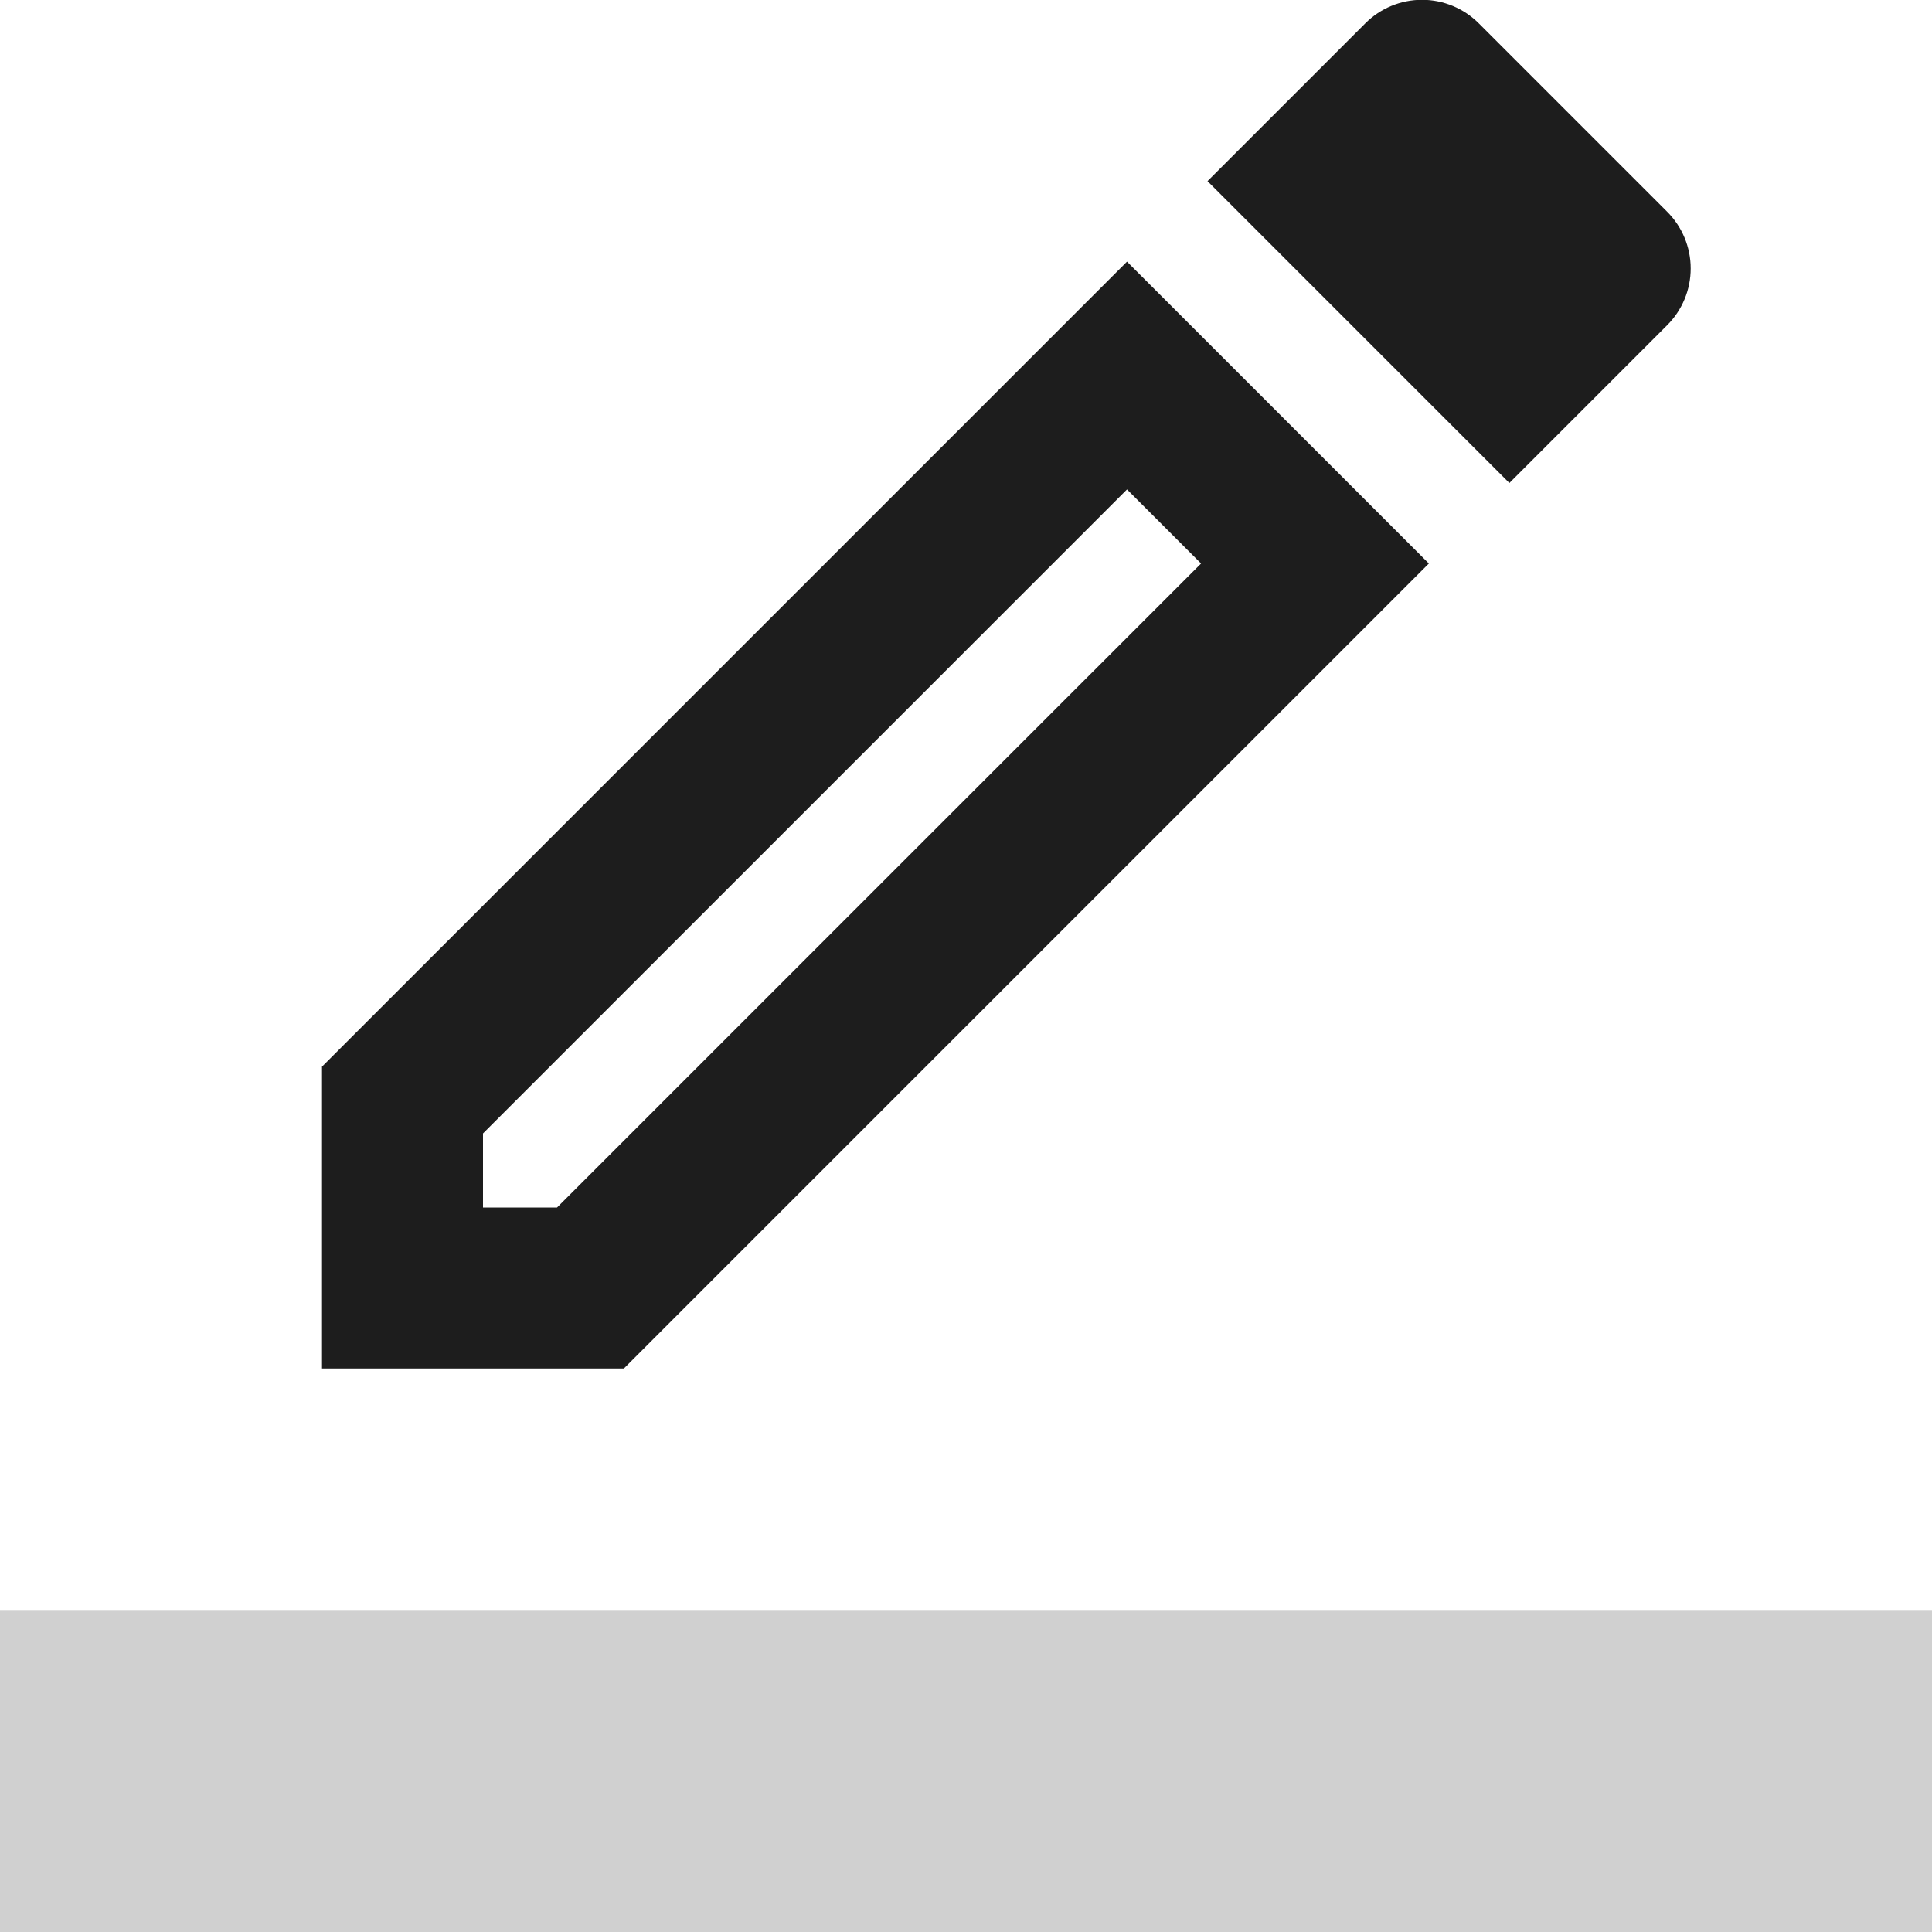
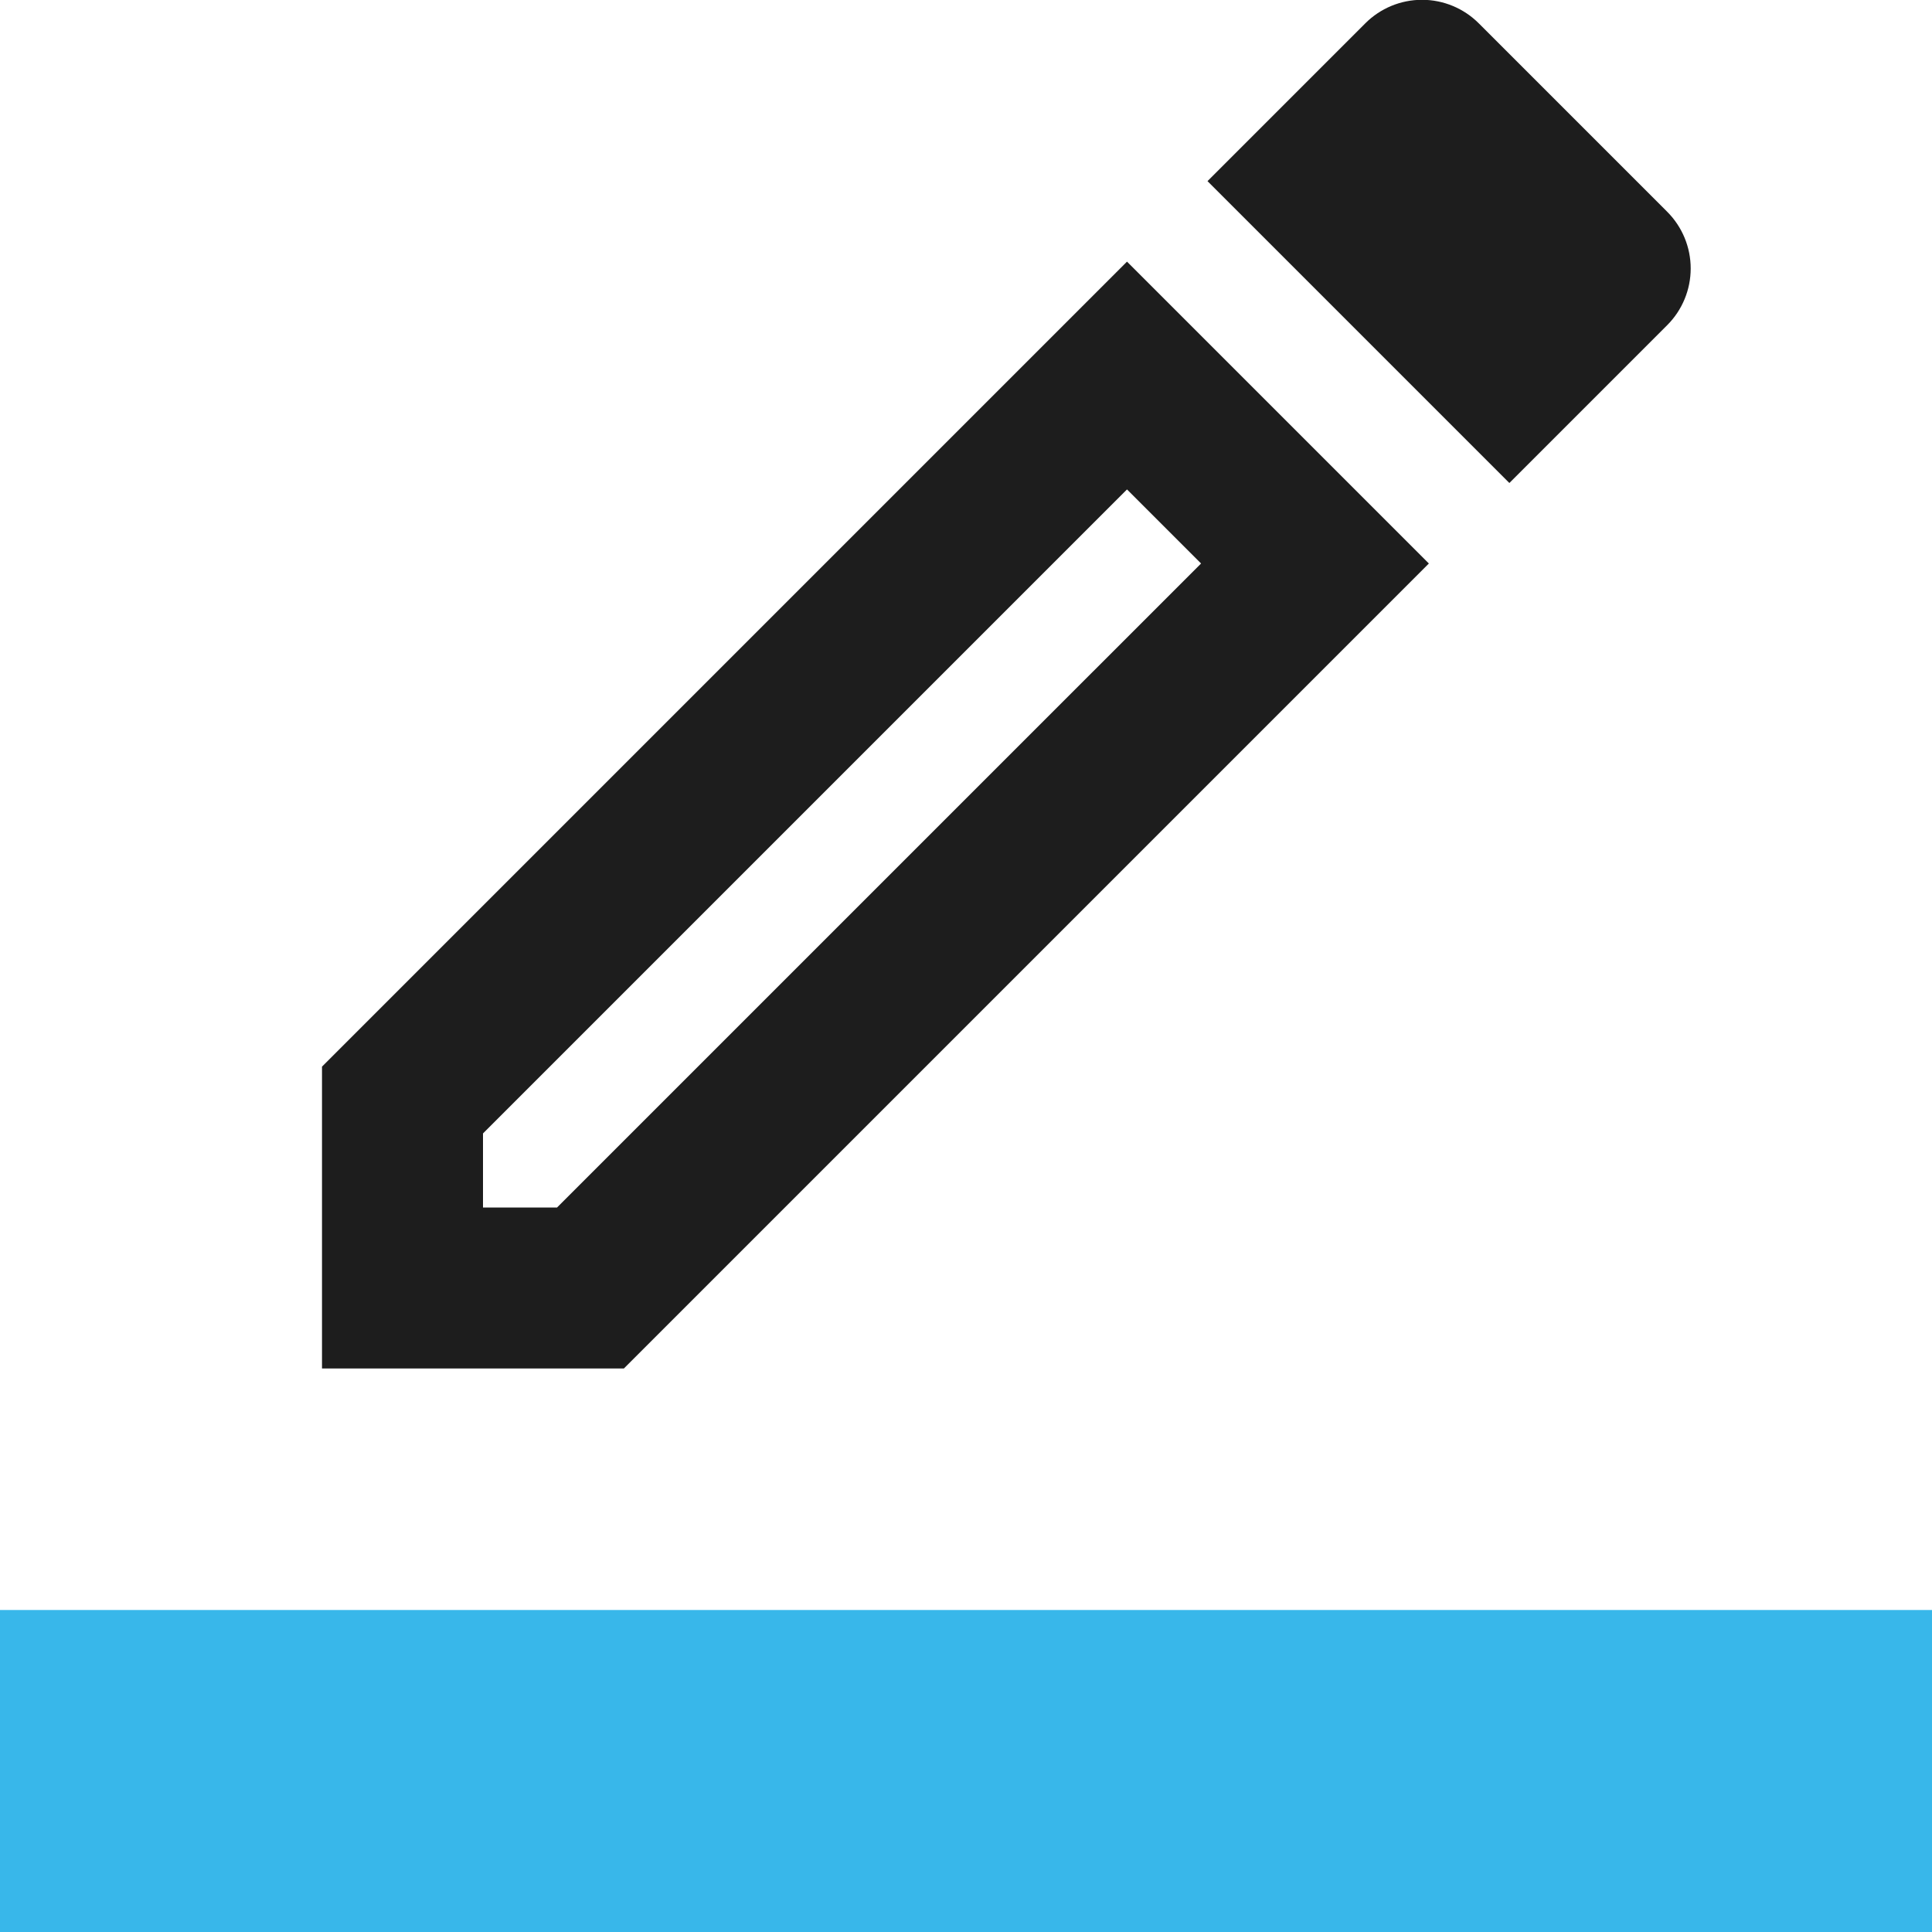
<svg xmlns="http://www.w3.org/2000/svg" width="24" height="24">
  <g fill="none" fill-rule="evenodd">
    <path d="M0 0h24v24H0z" />
    <path d="M14 3.25l-10 10V17h3.75l10-10L14 3.25zM6.92 15H6v-.92l8-8 .92.92-8 8zM20.71 4.04a.996.996 0 0 0 0-1.41L18.37.29a.996.996 0 0 0-1.41 0L15 2.25 18.75 6l1.96-1.96z" fill="#1D1D1D" />
-     <path fill="#D0D0D0" d="M0 20h24v4H0z" />
+     <path fill="#38b7ea" d="M0 20h24v4H0z" />
  </g>
</svg>
